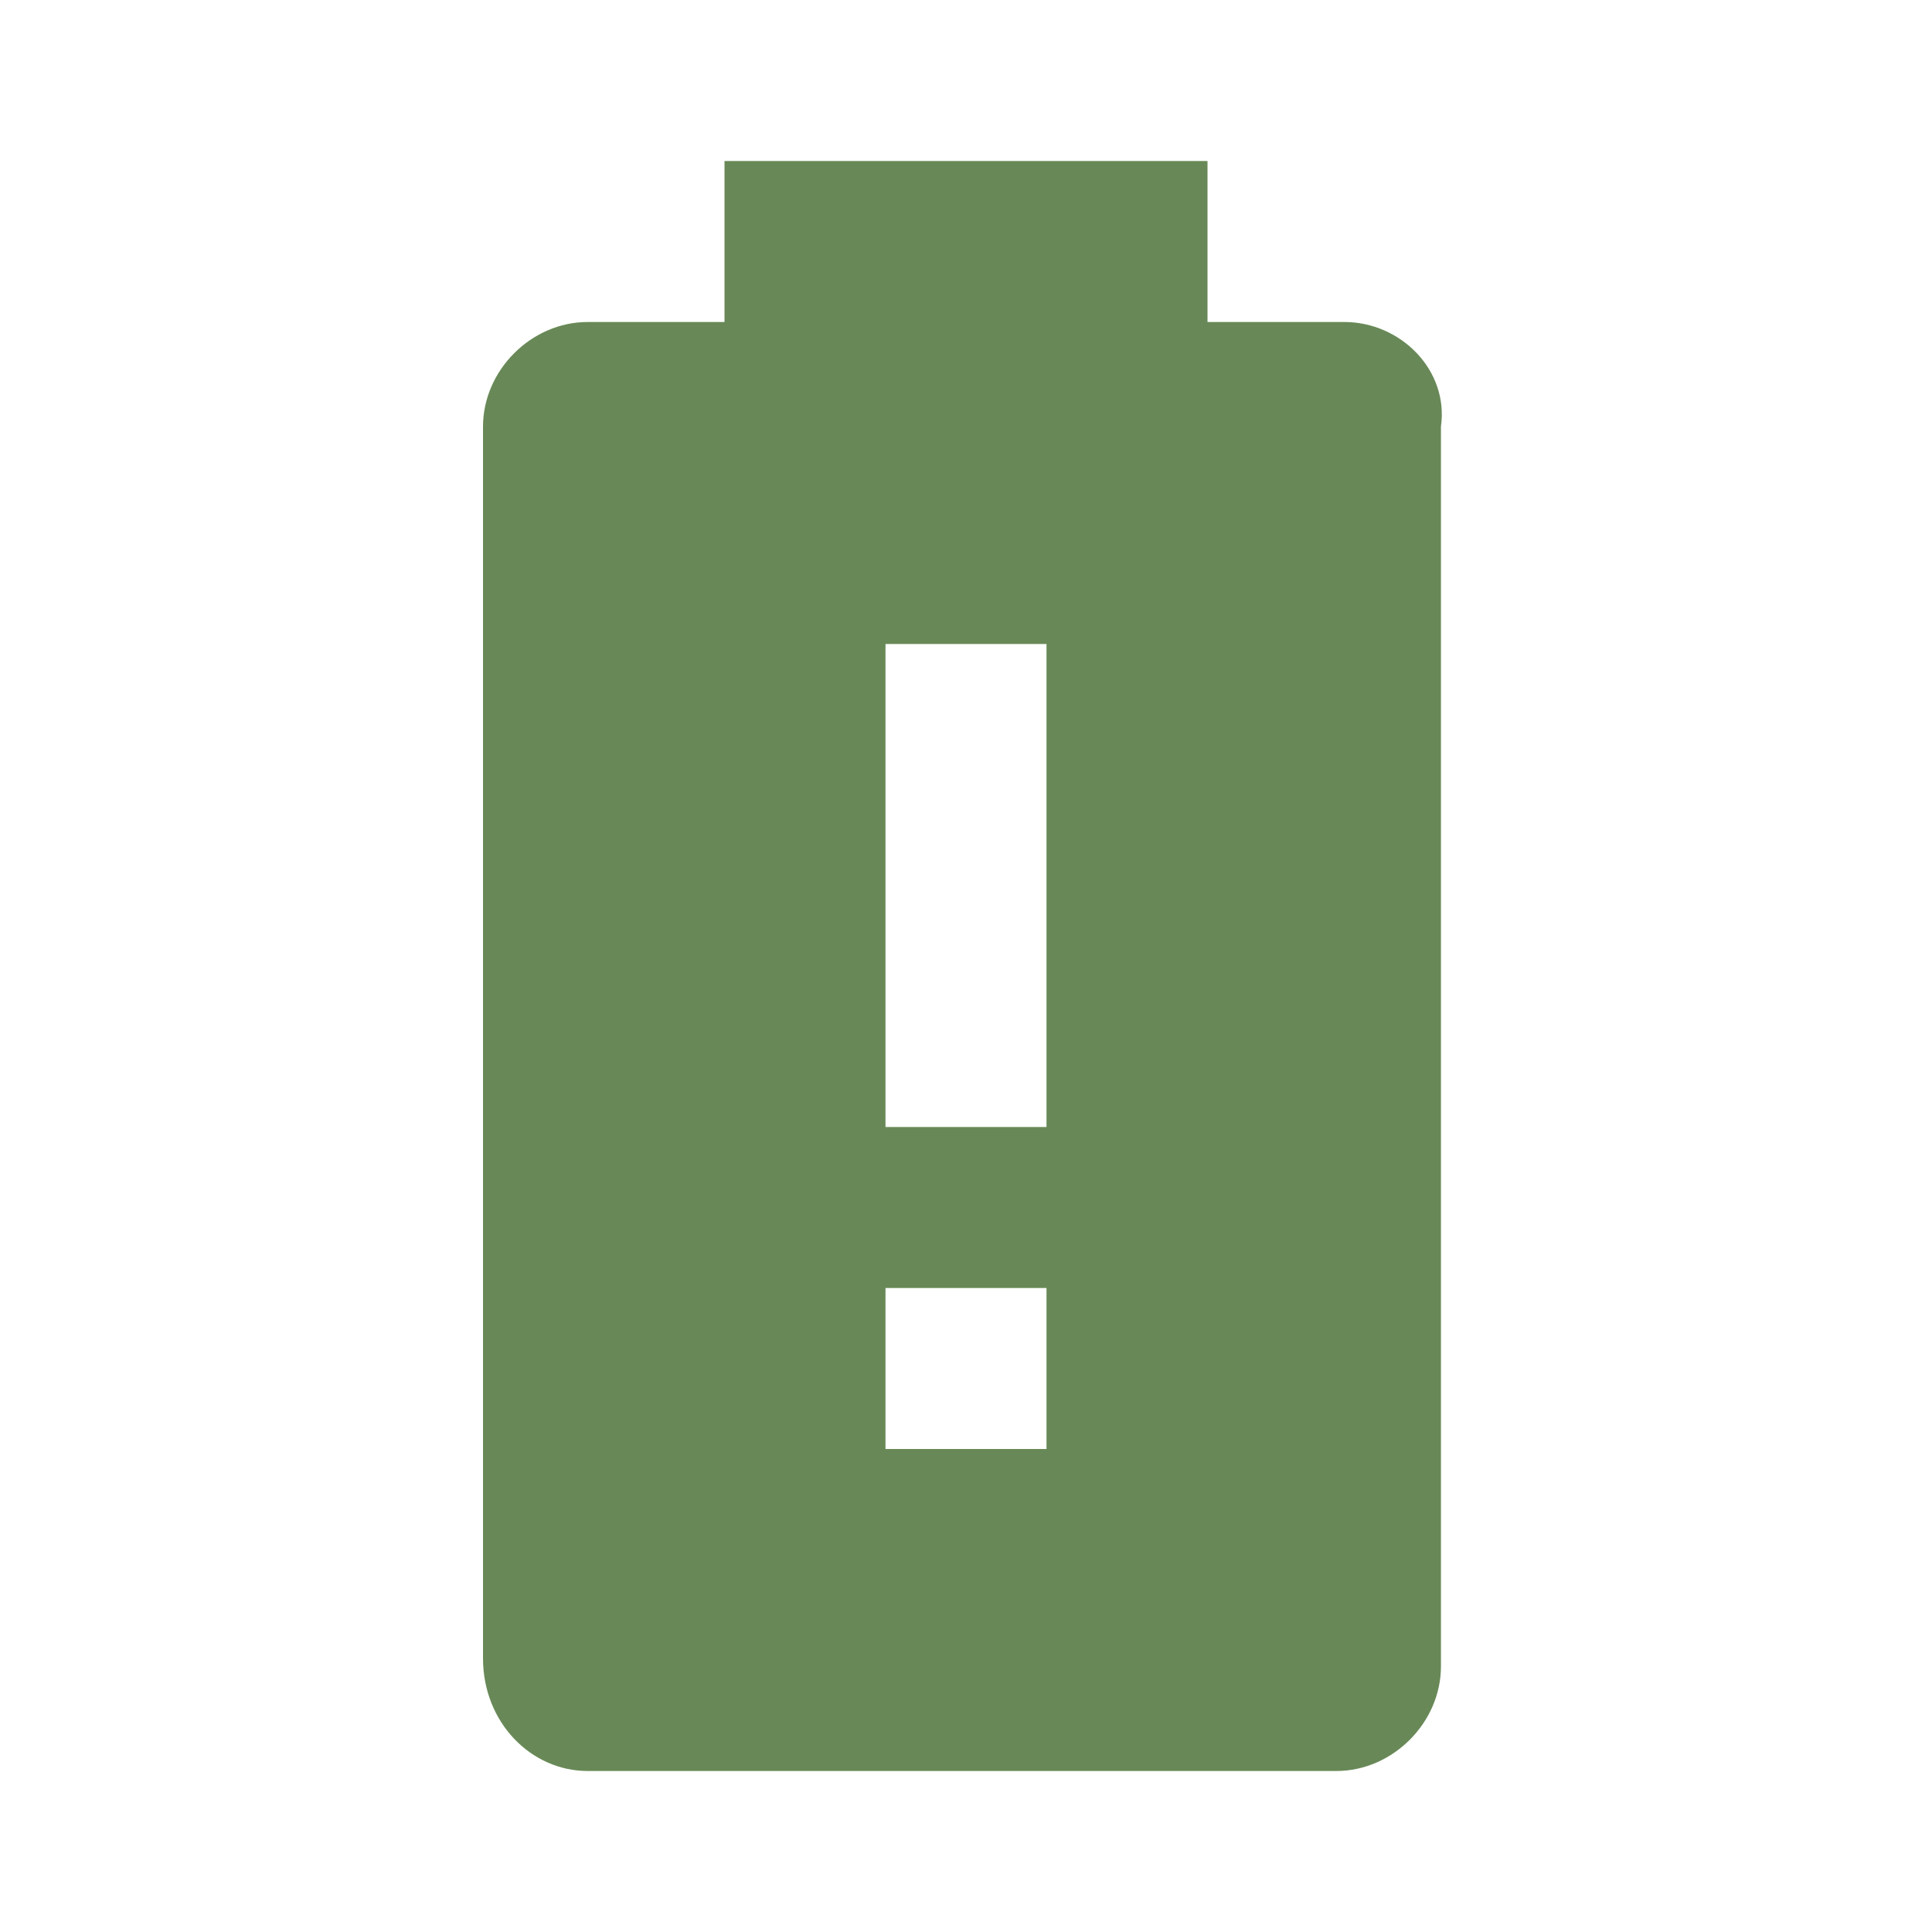
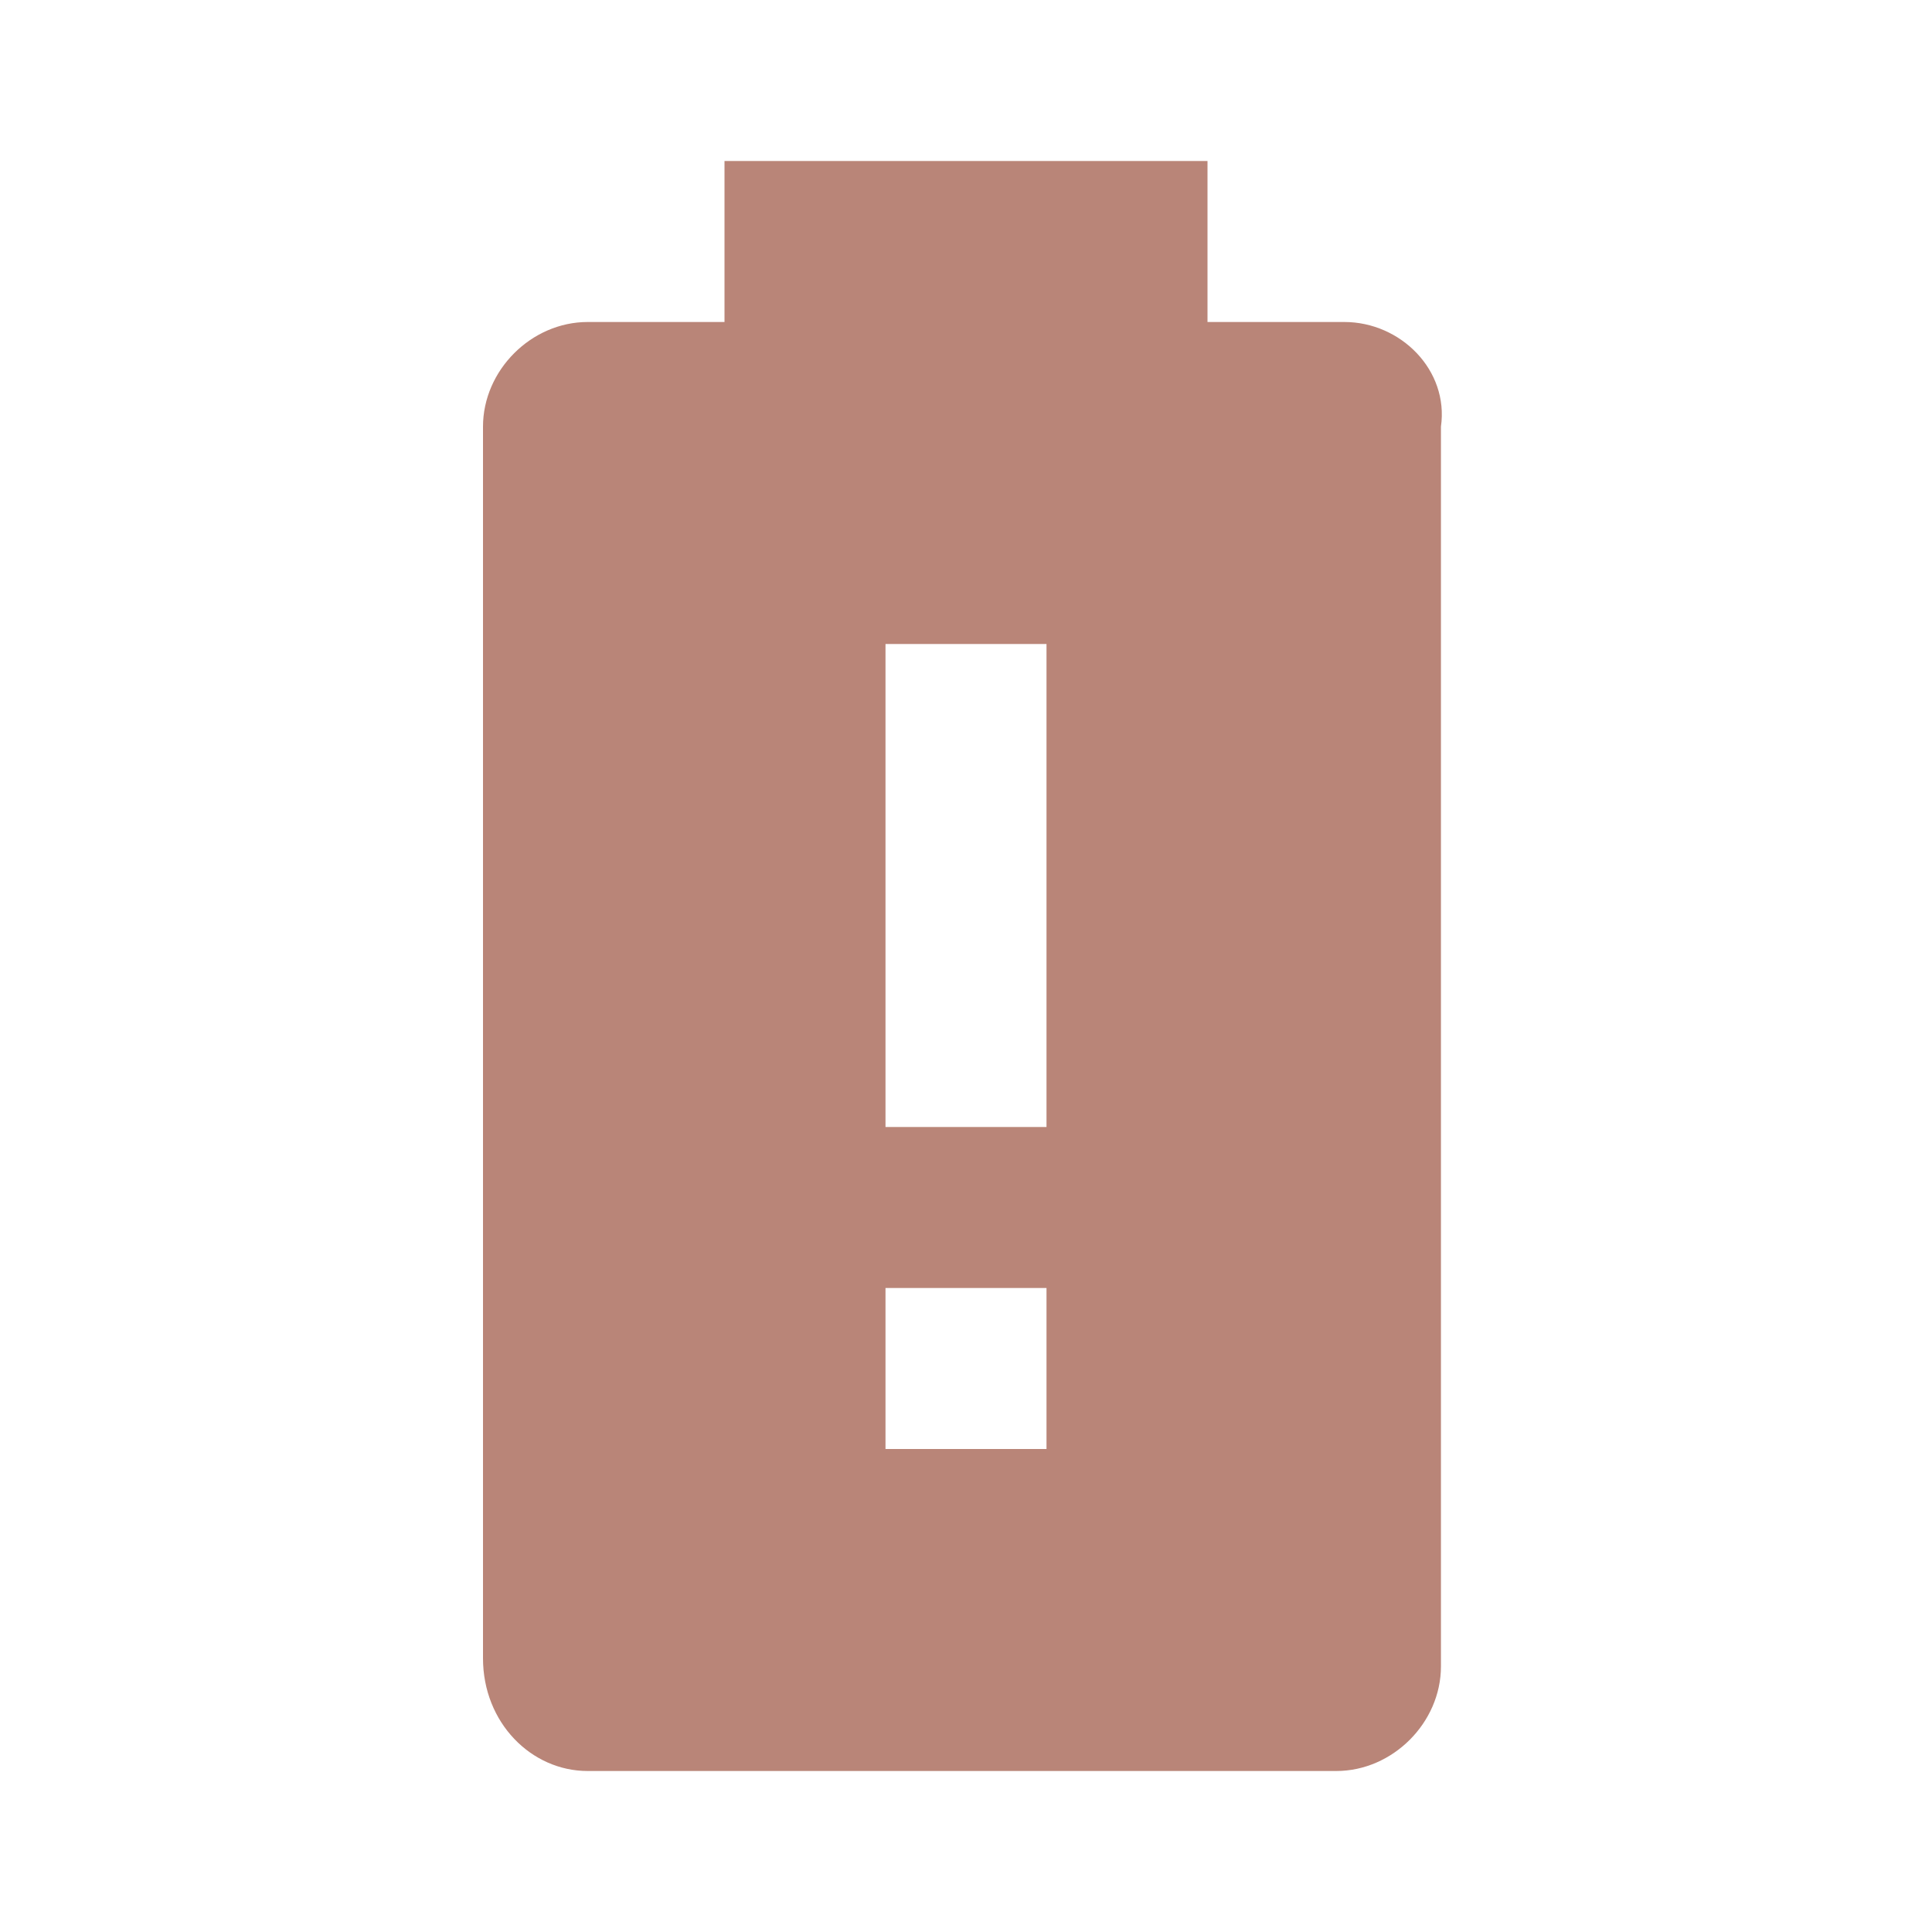
<svg xmlns="http://www.w3.org/2000/svg" viewBox="0 0 24 24">
-   <path d="M13 14H11V8H13M13 18H11V16H13M16.7 4H15V2H9V4H7.3C6.6 4 6 4.6 6 5.3V20.6C6 21.4 6.6 22 7.3 22H16.6C17.3 22 17.9 21.4 17.9 20.7V5.3C18 4.6 17.4 4 16.7 4Z" fill="#688957" />
+   <path d="M13 14H11V8H13M13 18H11V16H13M16.7 4H15V2H9V4H7.3C6.6 4 6 4.6 6 5.3V20.6C6 21.4 6.6 22 7.3 22H16.6C17.3 22 17.9 21.4 17.9 20.7V5.3C18 4.6 17.4 4 16.7 4Z" fill="#B98578" />
</svg>
